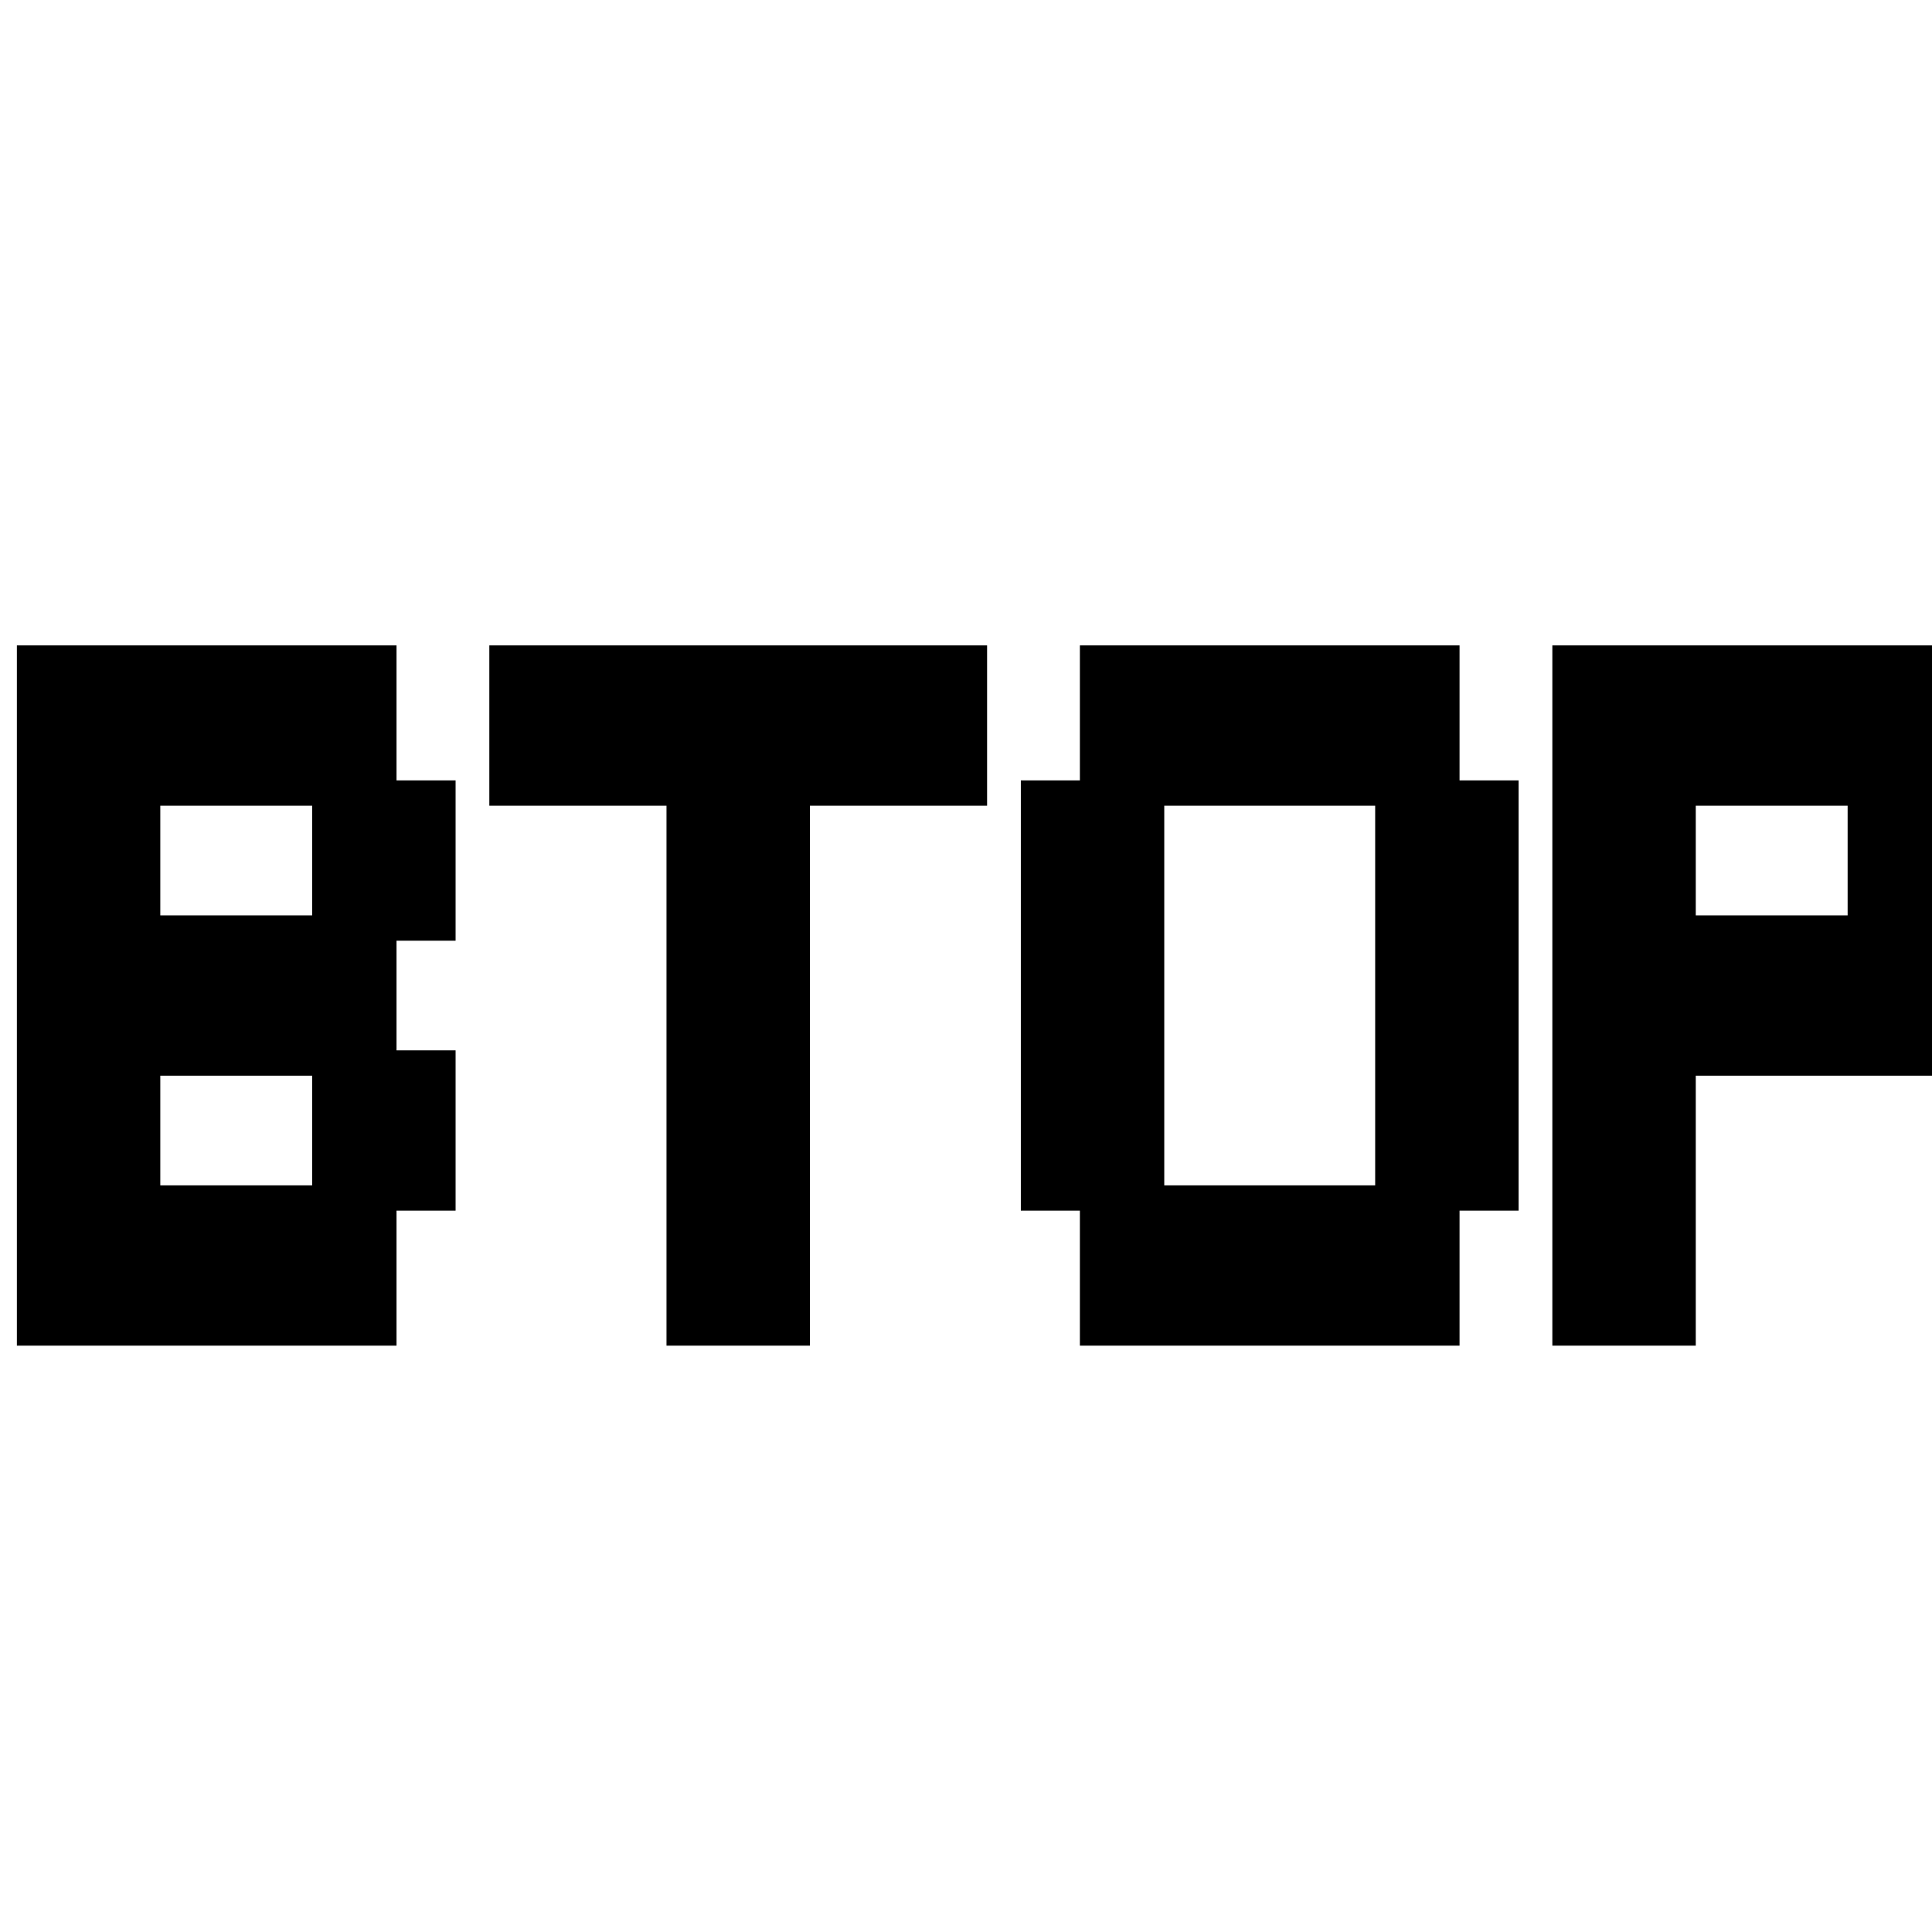
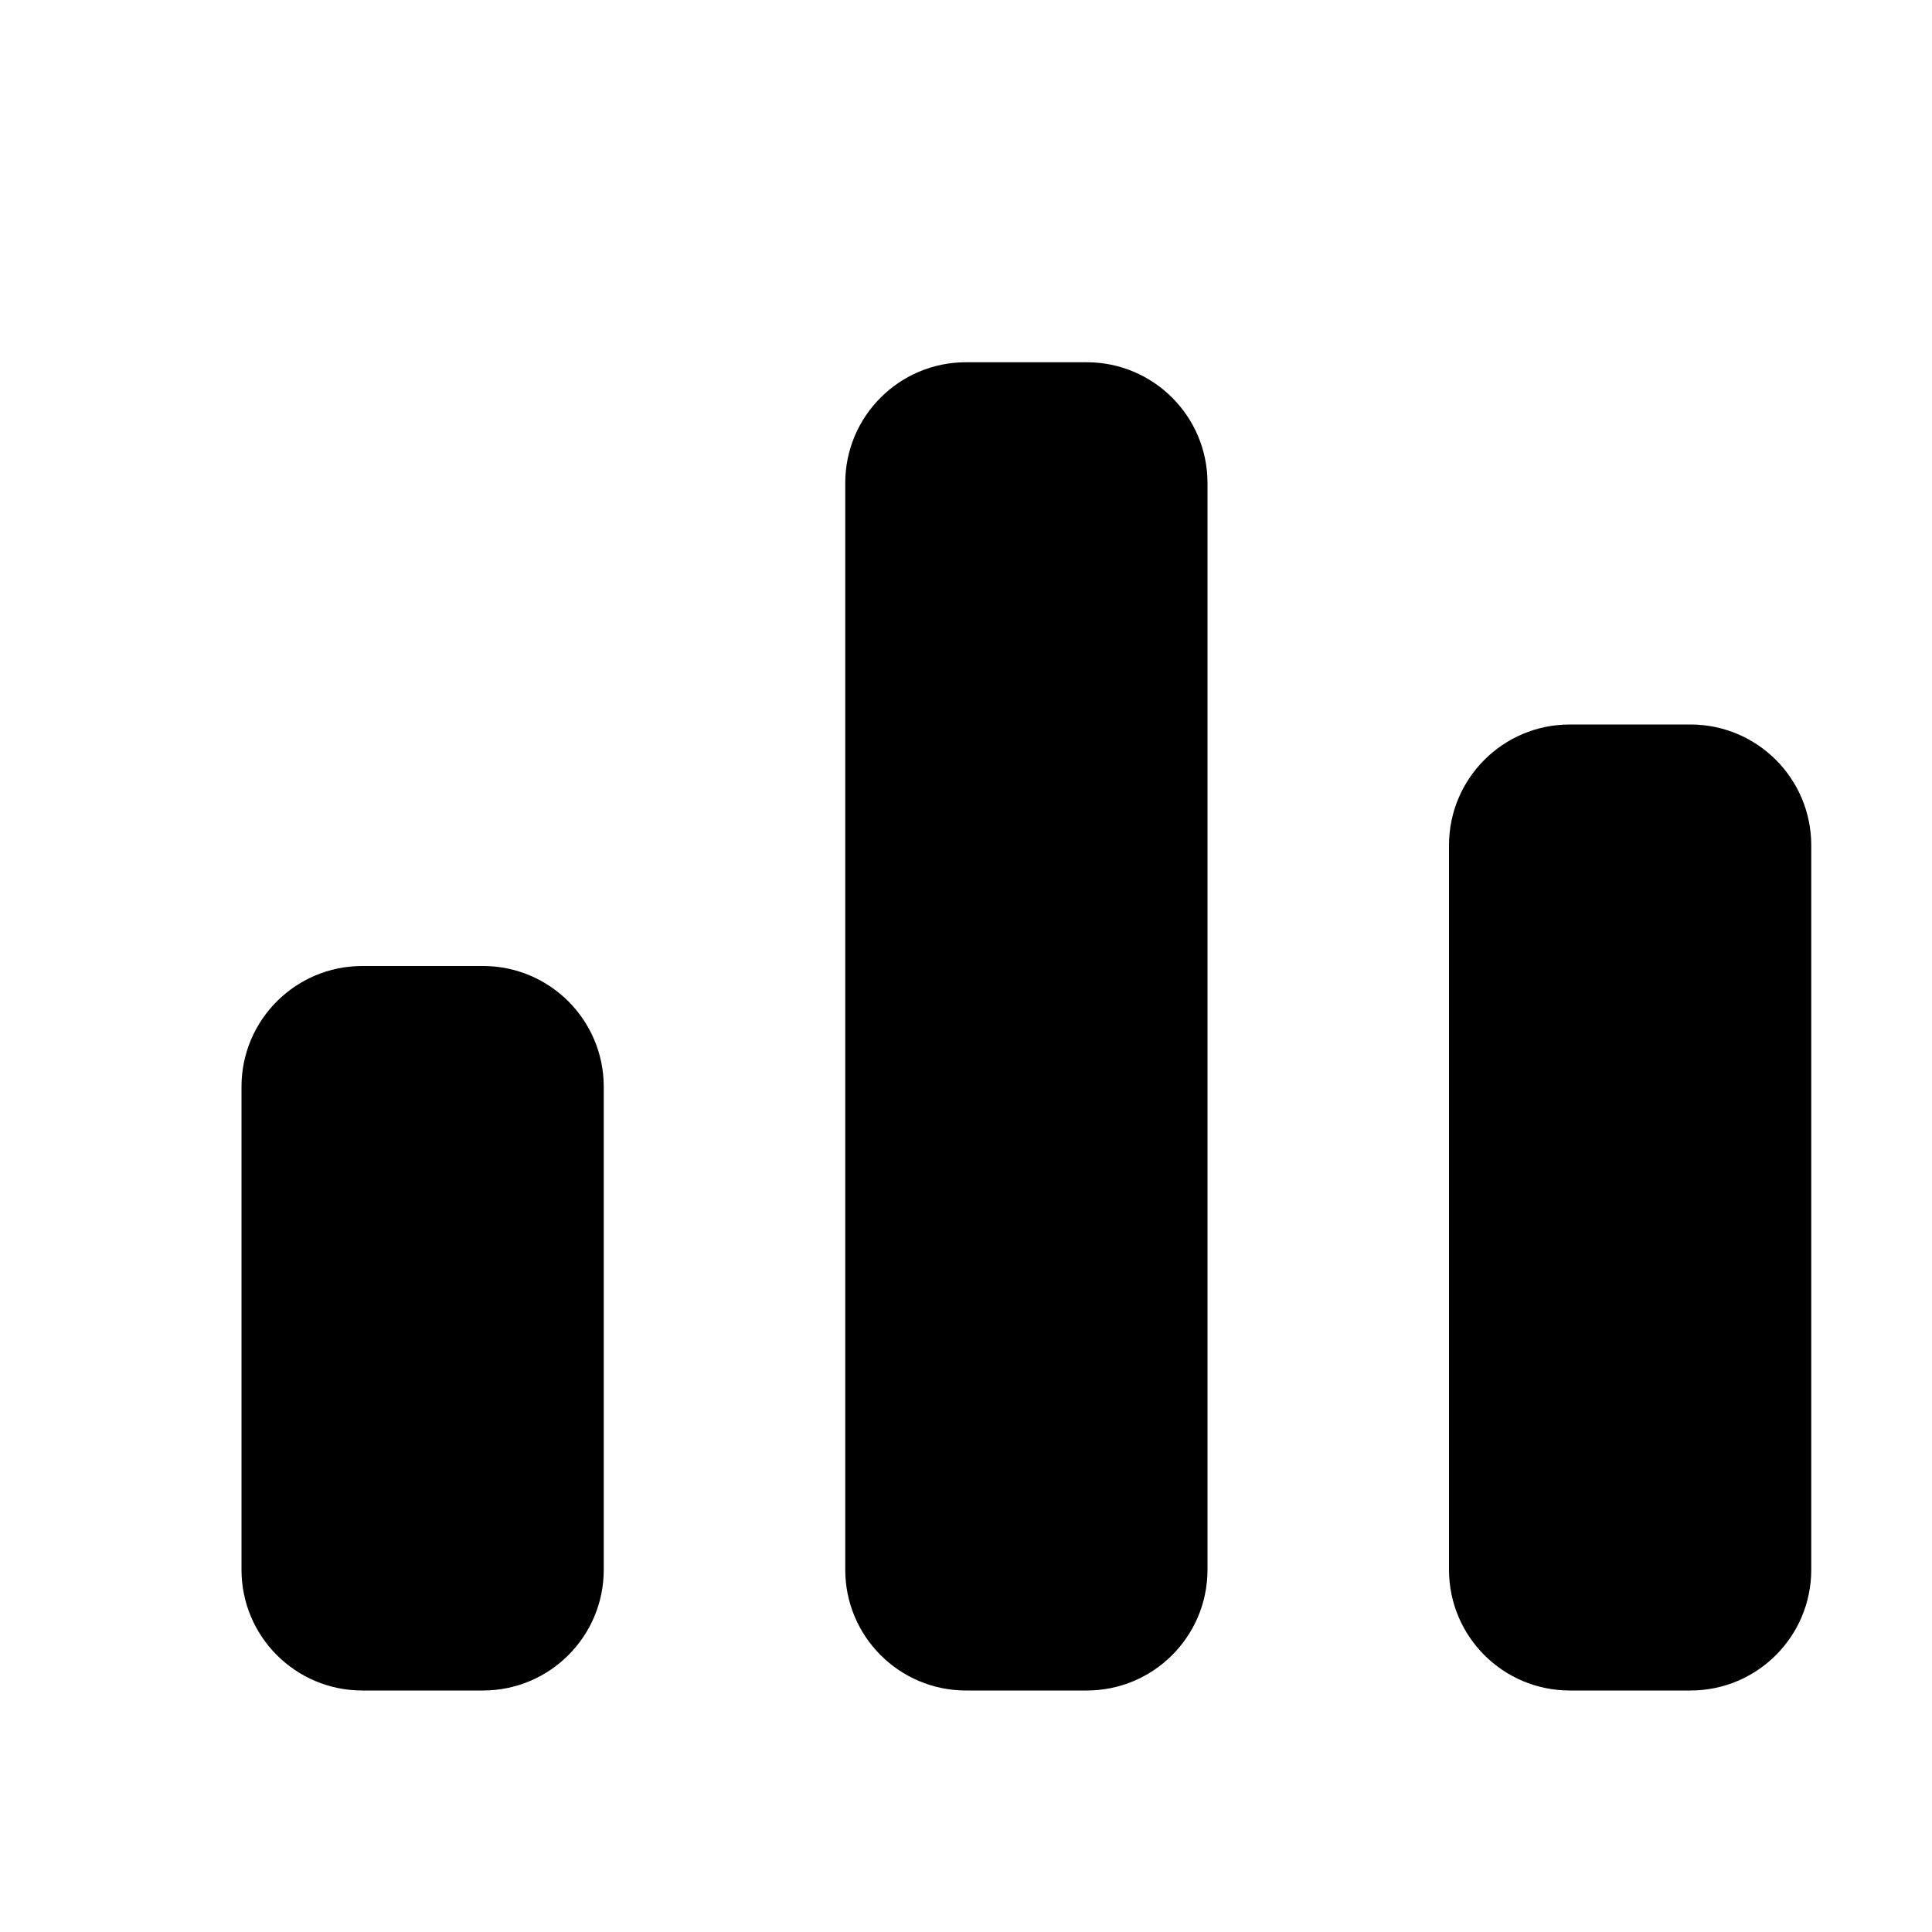
- <svg xmlns="http://www.w3.org/2000/svg" width="100" height="100" viewBox="0 0 229 90" fill="none">
-   <path fill="currentColor" d="m2,7v83h45v-16h7v-19h-7v-13h7v-19h-7v-16h-45zm17,19h18v13h-18v-13zm0,32h18v13h-18v-13z" />
-   <path fill="currentColor" d="m58,7v19h21v64h17v-64h21v-19h-59z" />
-   <path fill="currentColor" d="m128,7v16h-7v51h7v16h45v-16h7v-51h-7v-16h-45zm10,19h25v45h-25v-45z" />
-   <path fill="currentColor" d="m184,7v83h17v-32h28v-16h7v-19h-7v-16h-45zm17,19h18v13h-18v-13z" />
+ <svg xmlns="http://www.w3.org/2000/svg" width="16" height="16" viewBox="0 0 16 16" fill="none">
+   <rect x="2" y="8" width="3" height="6" rx="1" fill="currentColor" />
+   <rect x="7" y="3" width="3" height="11" rx="1" fill="currentColor" />
+   <rect x="12" y="6" width="3" height="8" rx="1" fill="currentColor" />
</svg>
